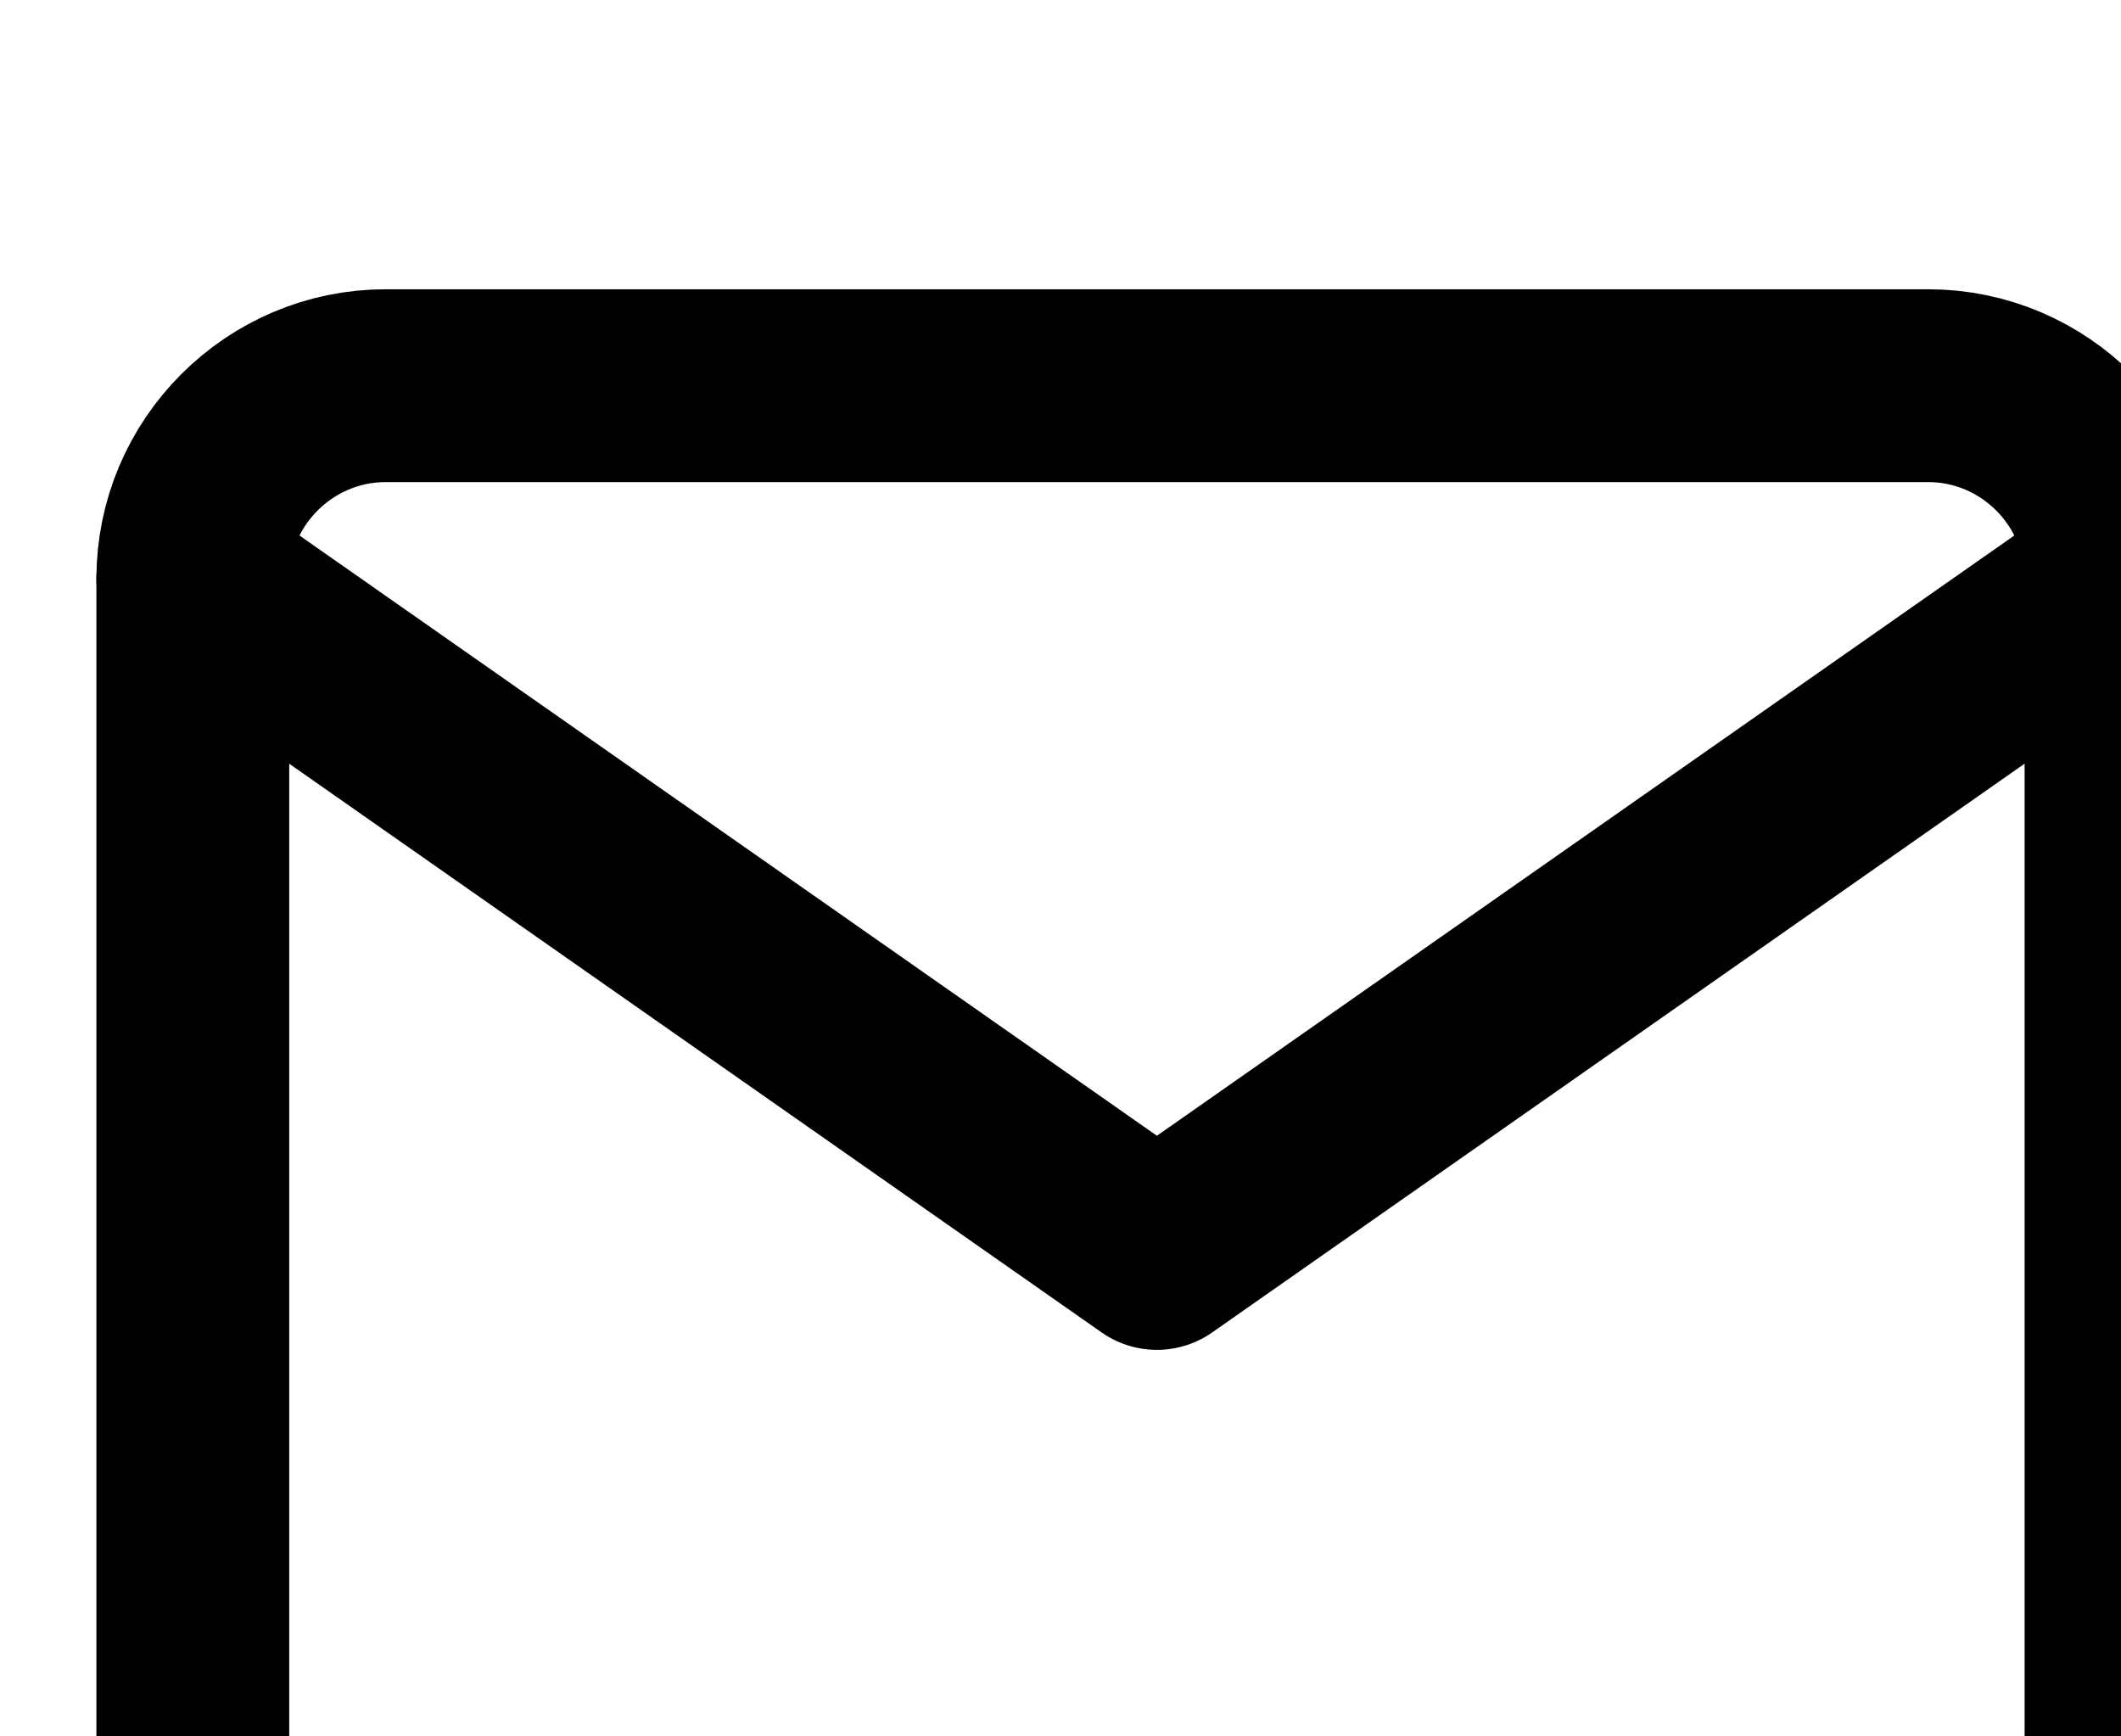
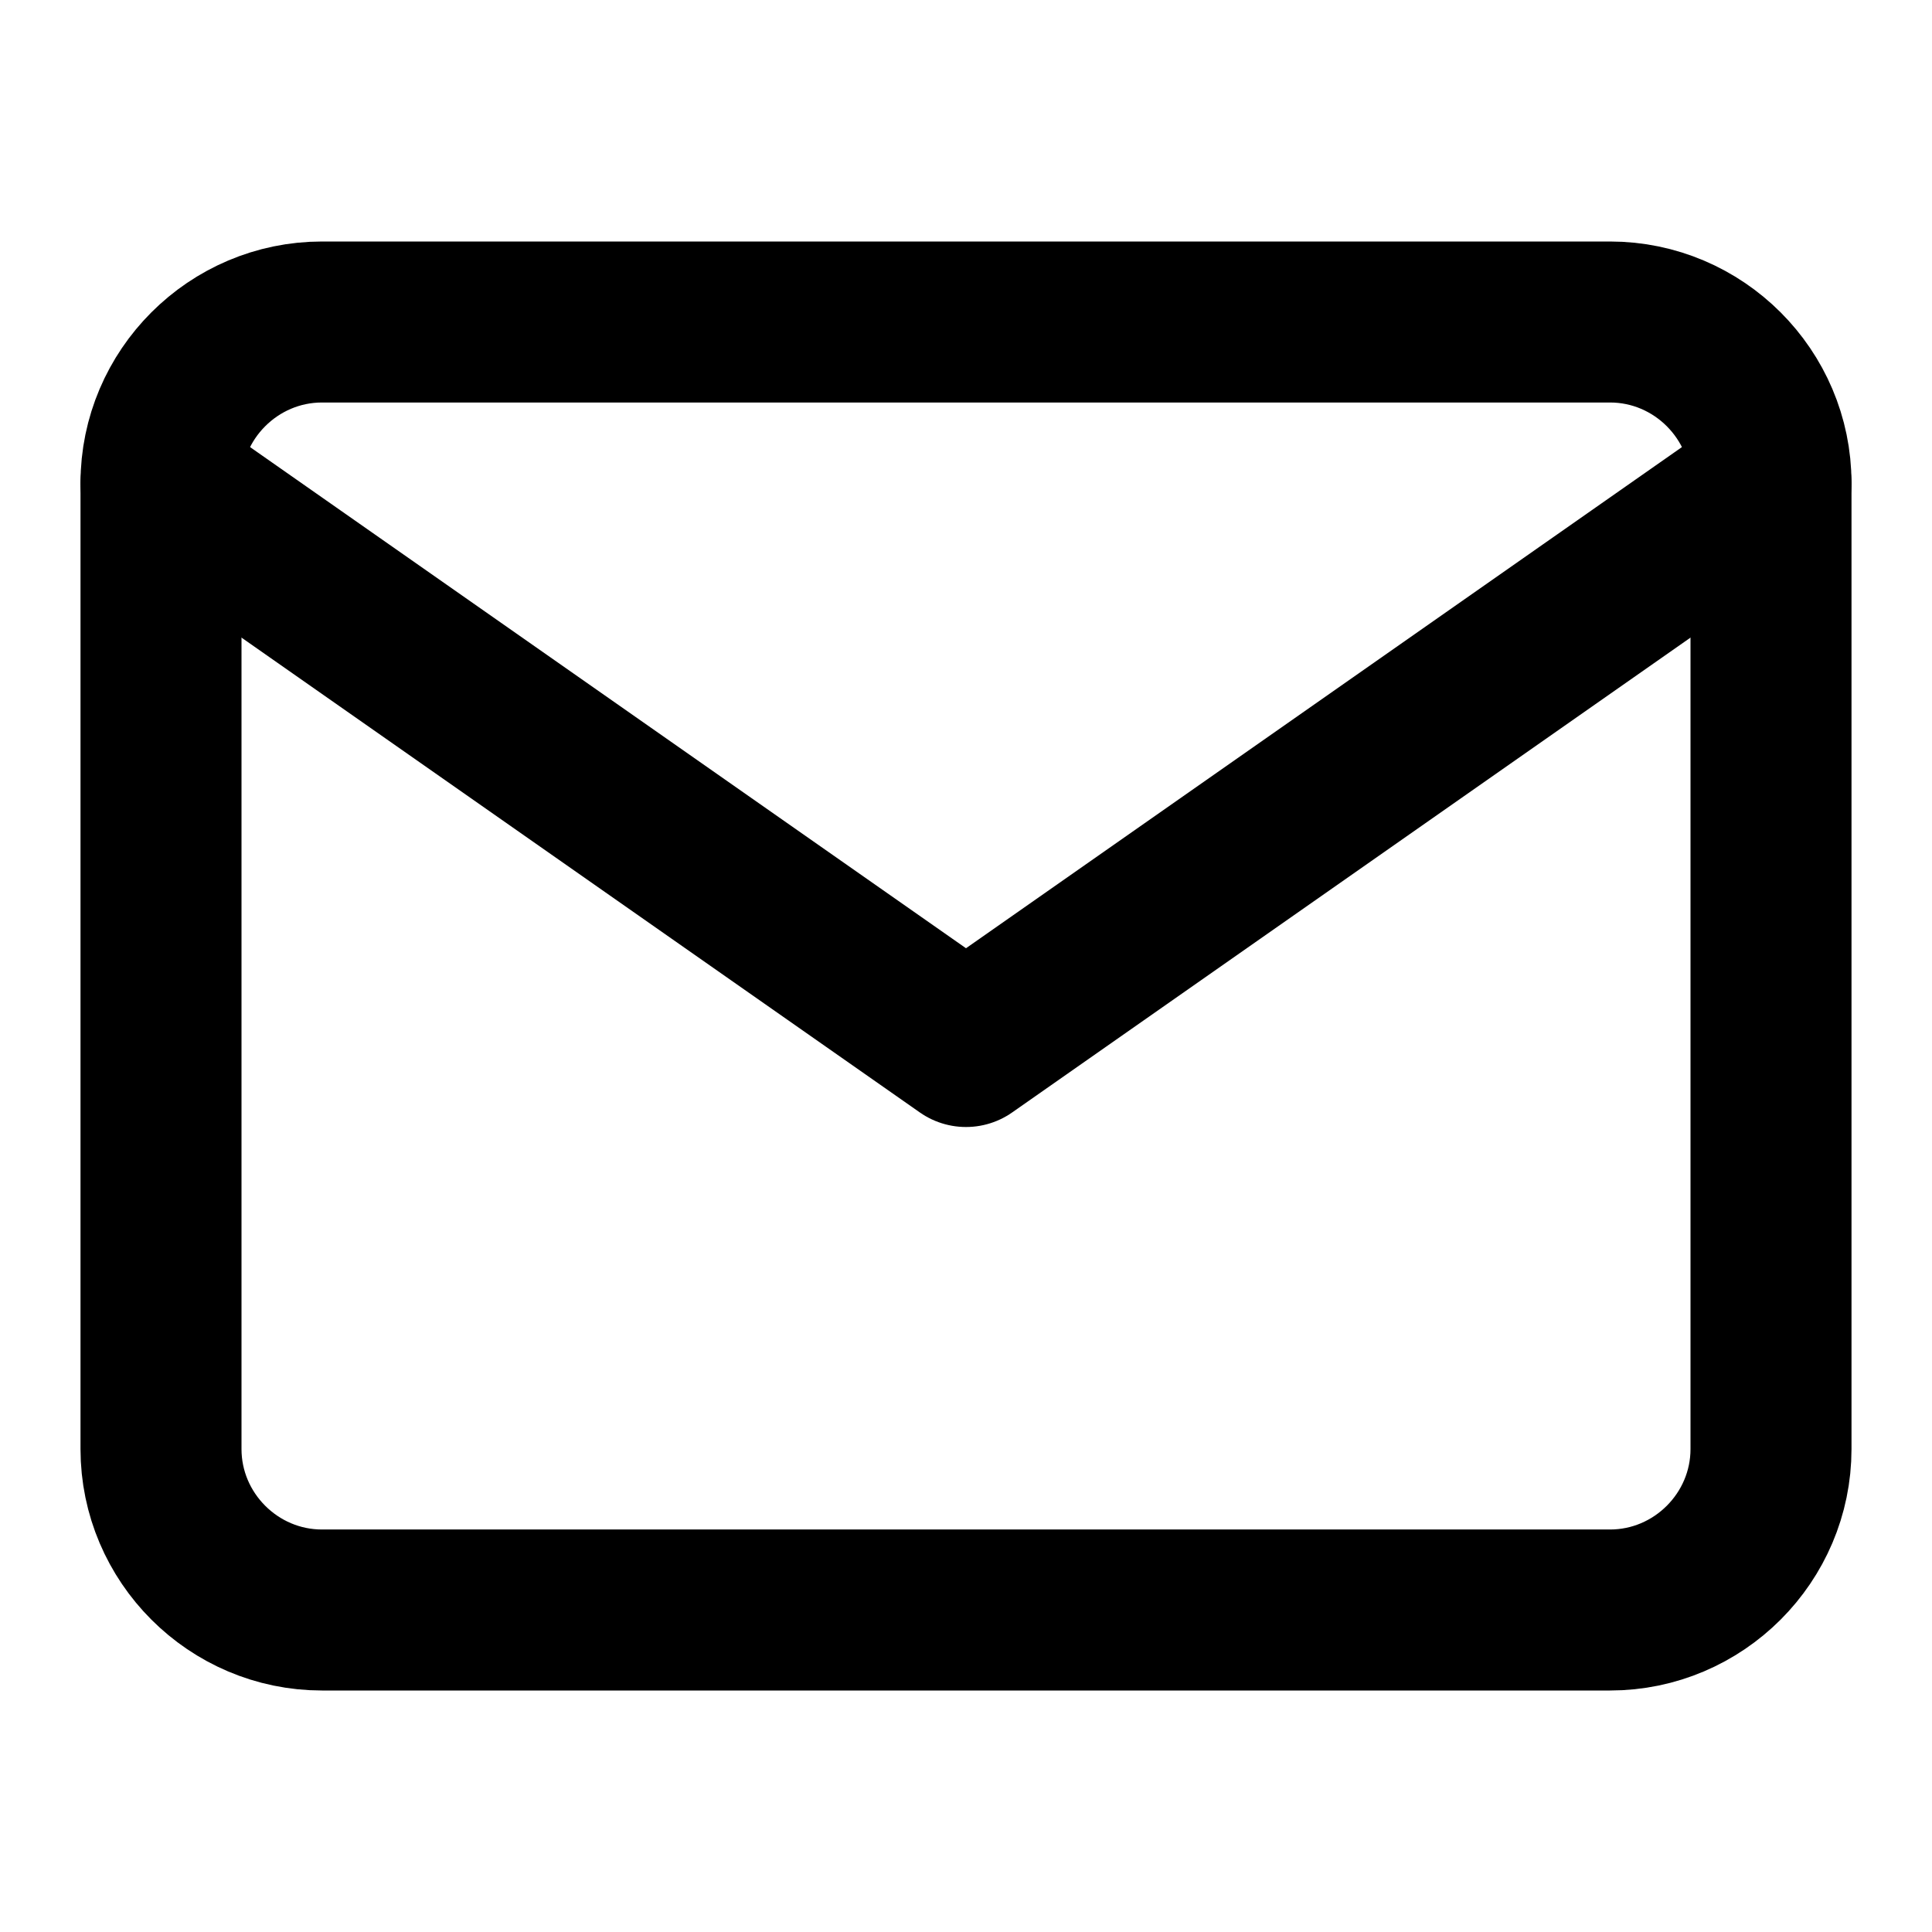
- <svg xmlns="http://www.w3.org/2000/svg" aria-hidden="true" fill="none" stroke="currentColor" stroke-linecap="round" stroke-linejoin="round" stroke-width="2" viewbox="0 0 24 24">
+ <svg xmlns="http://www.w3.org/2000/svg" aria-hidden="true" fill="none" stroke="currentColor" stroke-linecap="round" stroke-linejoin="round" stroke-width="2" viewBox="0 0 24 24">
  <path d="M4 4h16c1.1 0 2 .9 2 2v12c0 1.1-.9 2-2 2H4c-1.1 0-2-.9-2-2V6c0-1.1.9-2 2-2z">
 </path>
  <polyline points="22,6 12,13 2,6">
 </polyline>
</svg>
